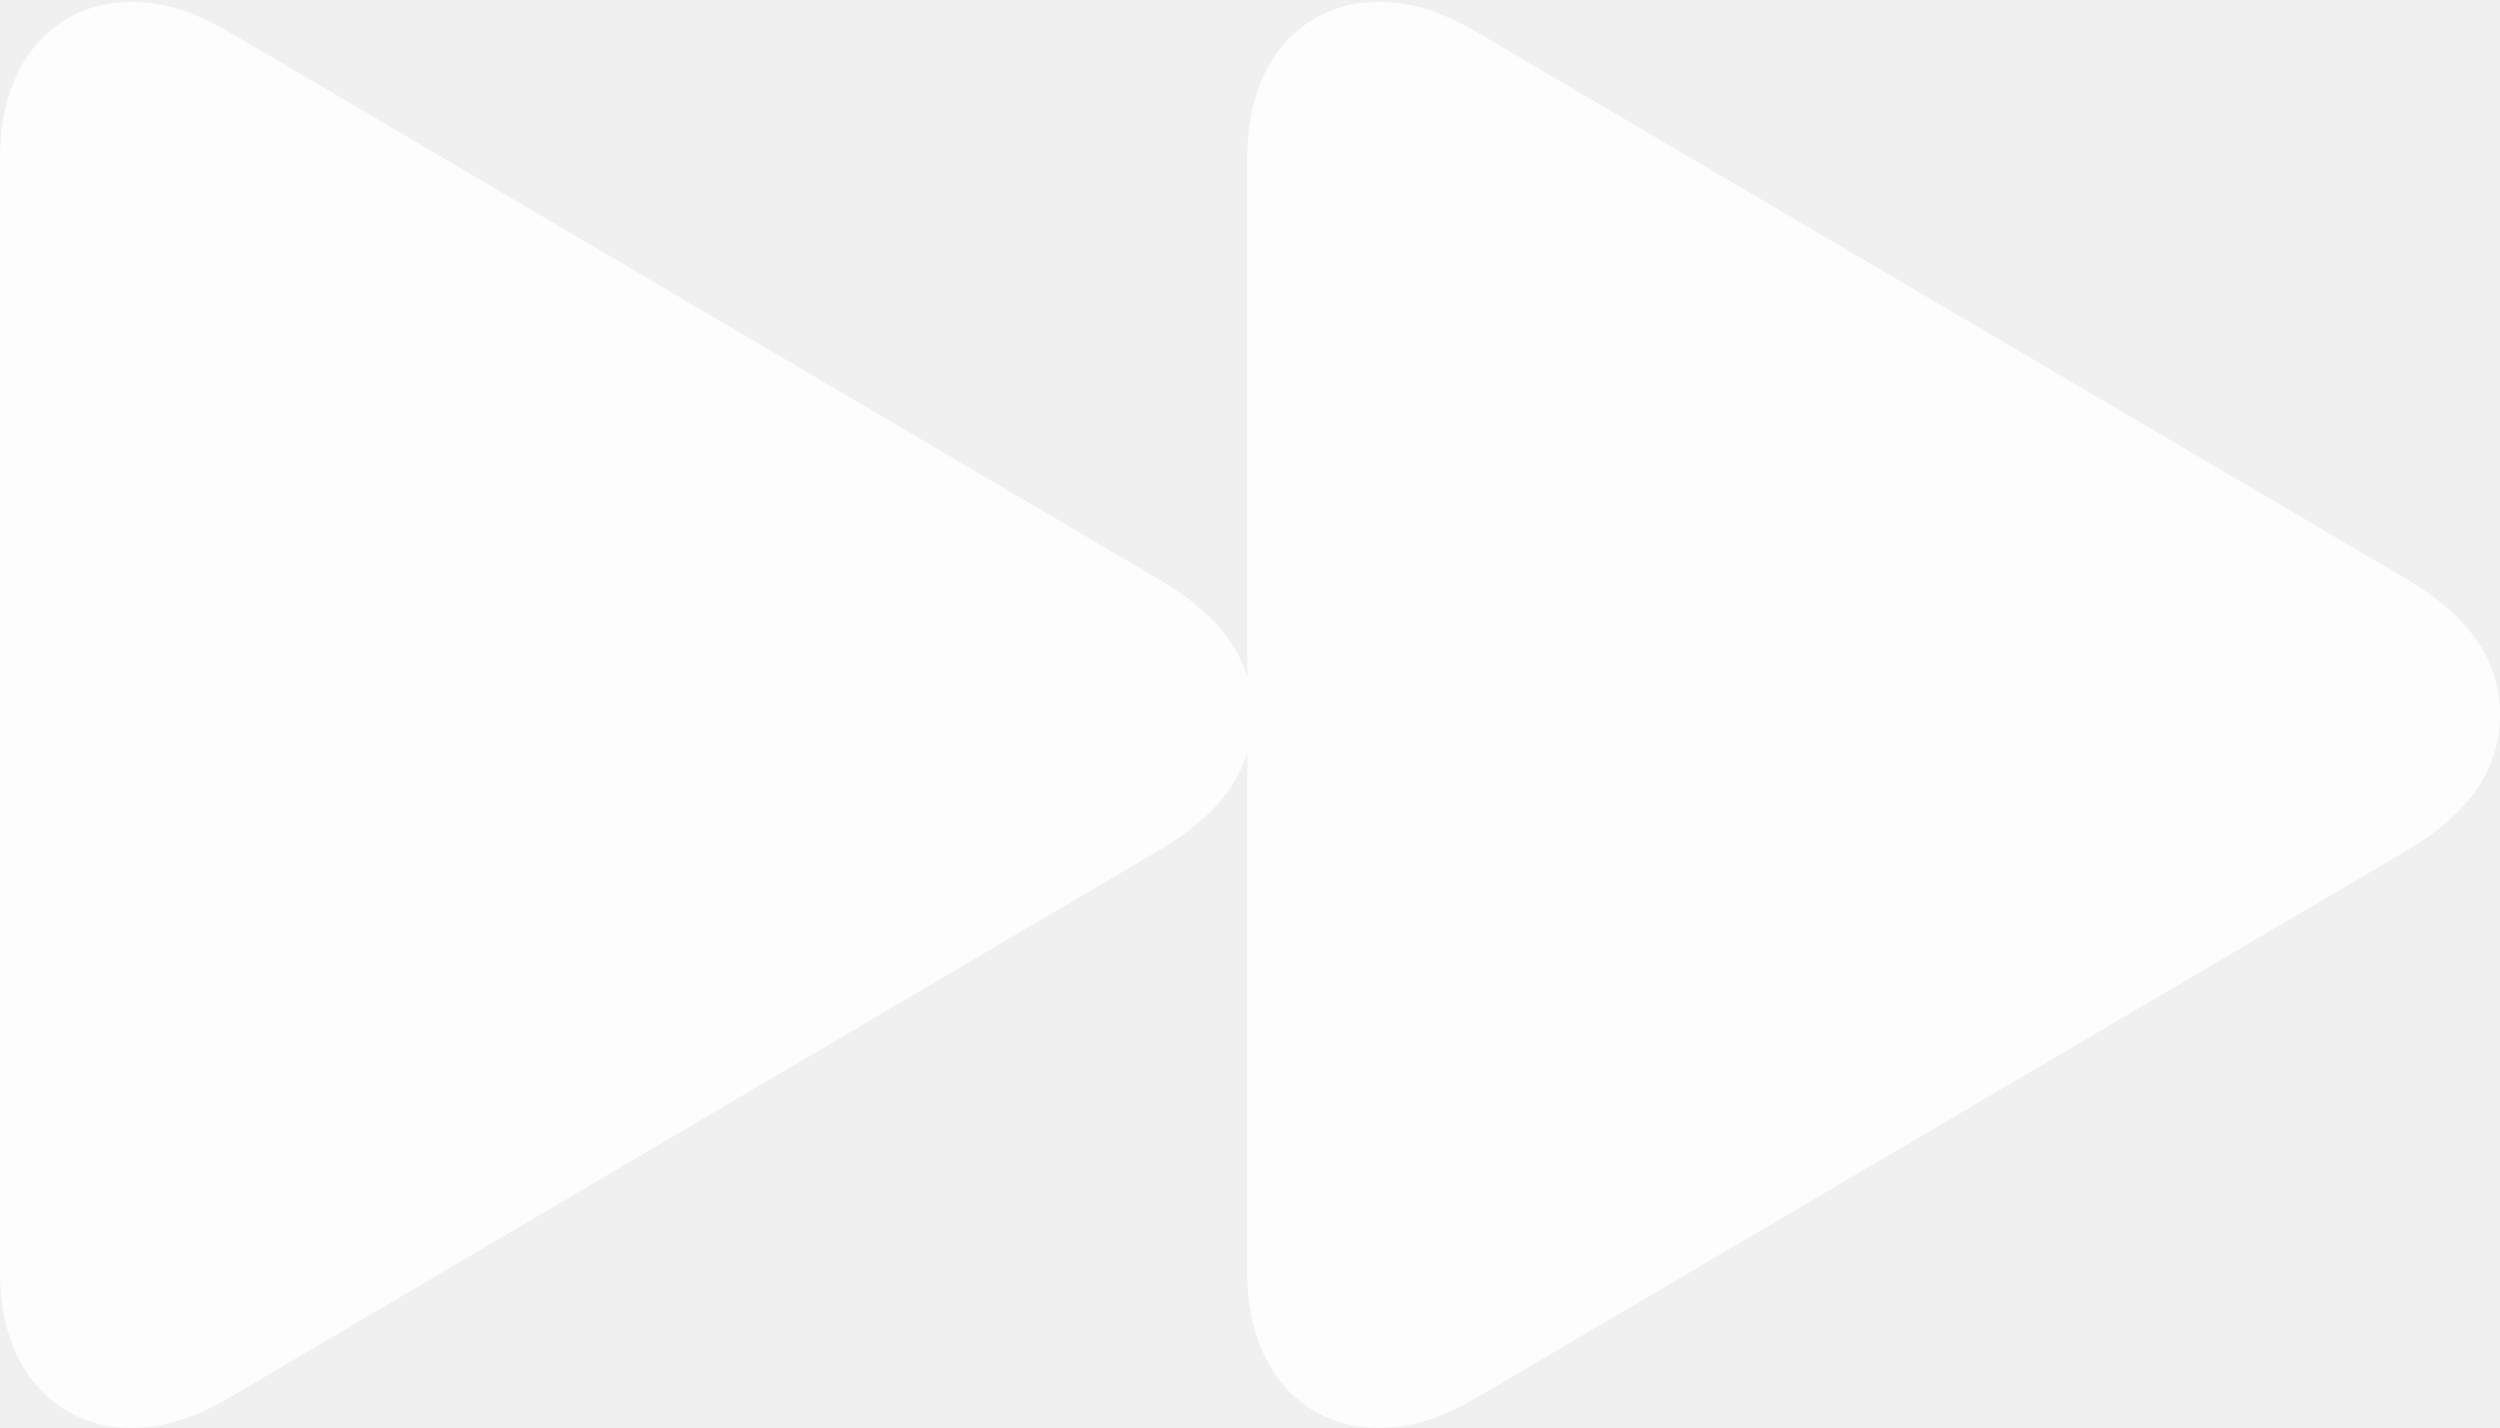
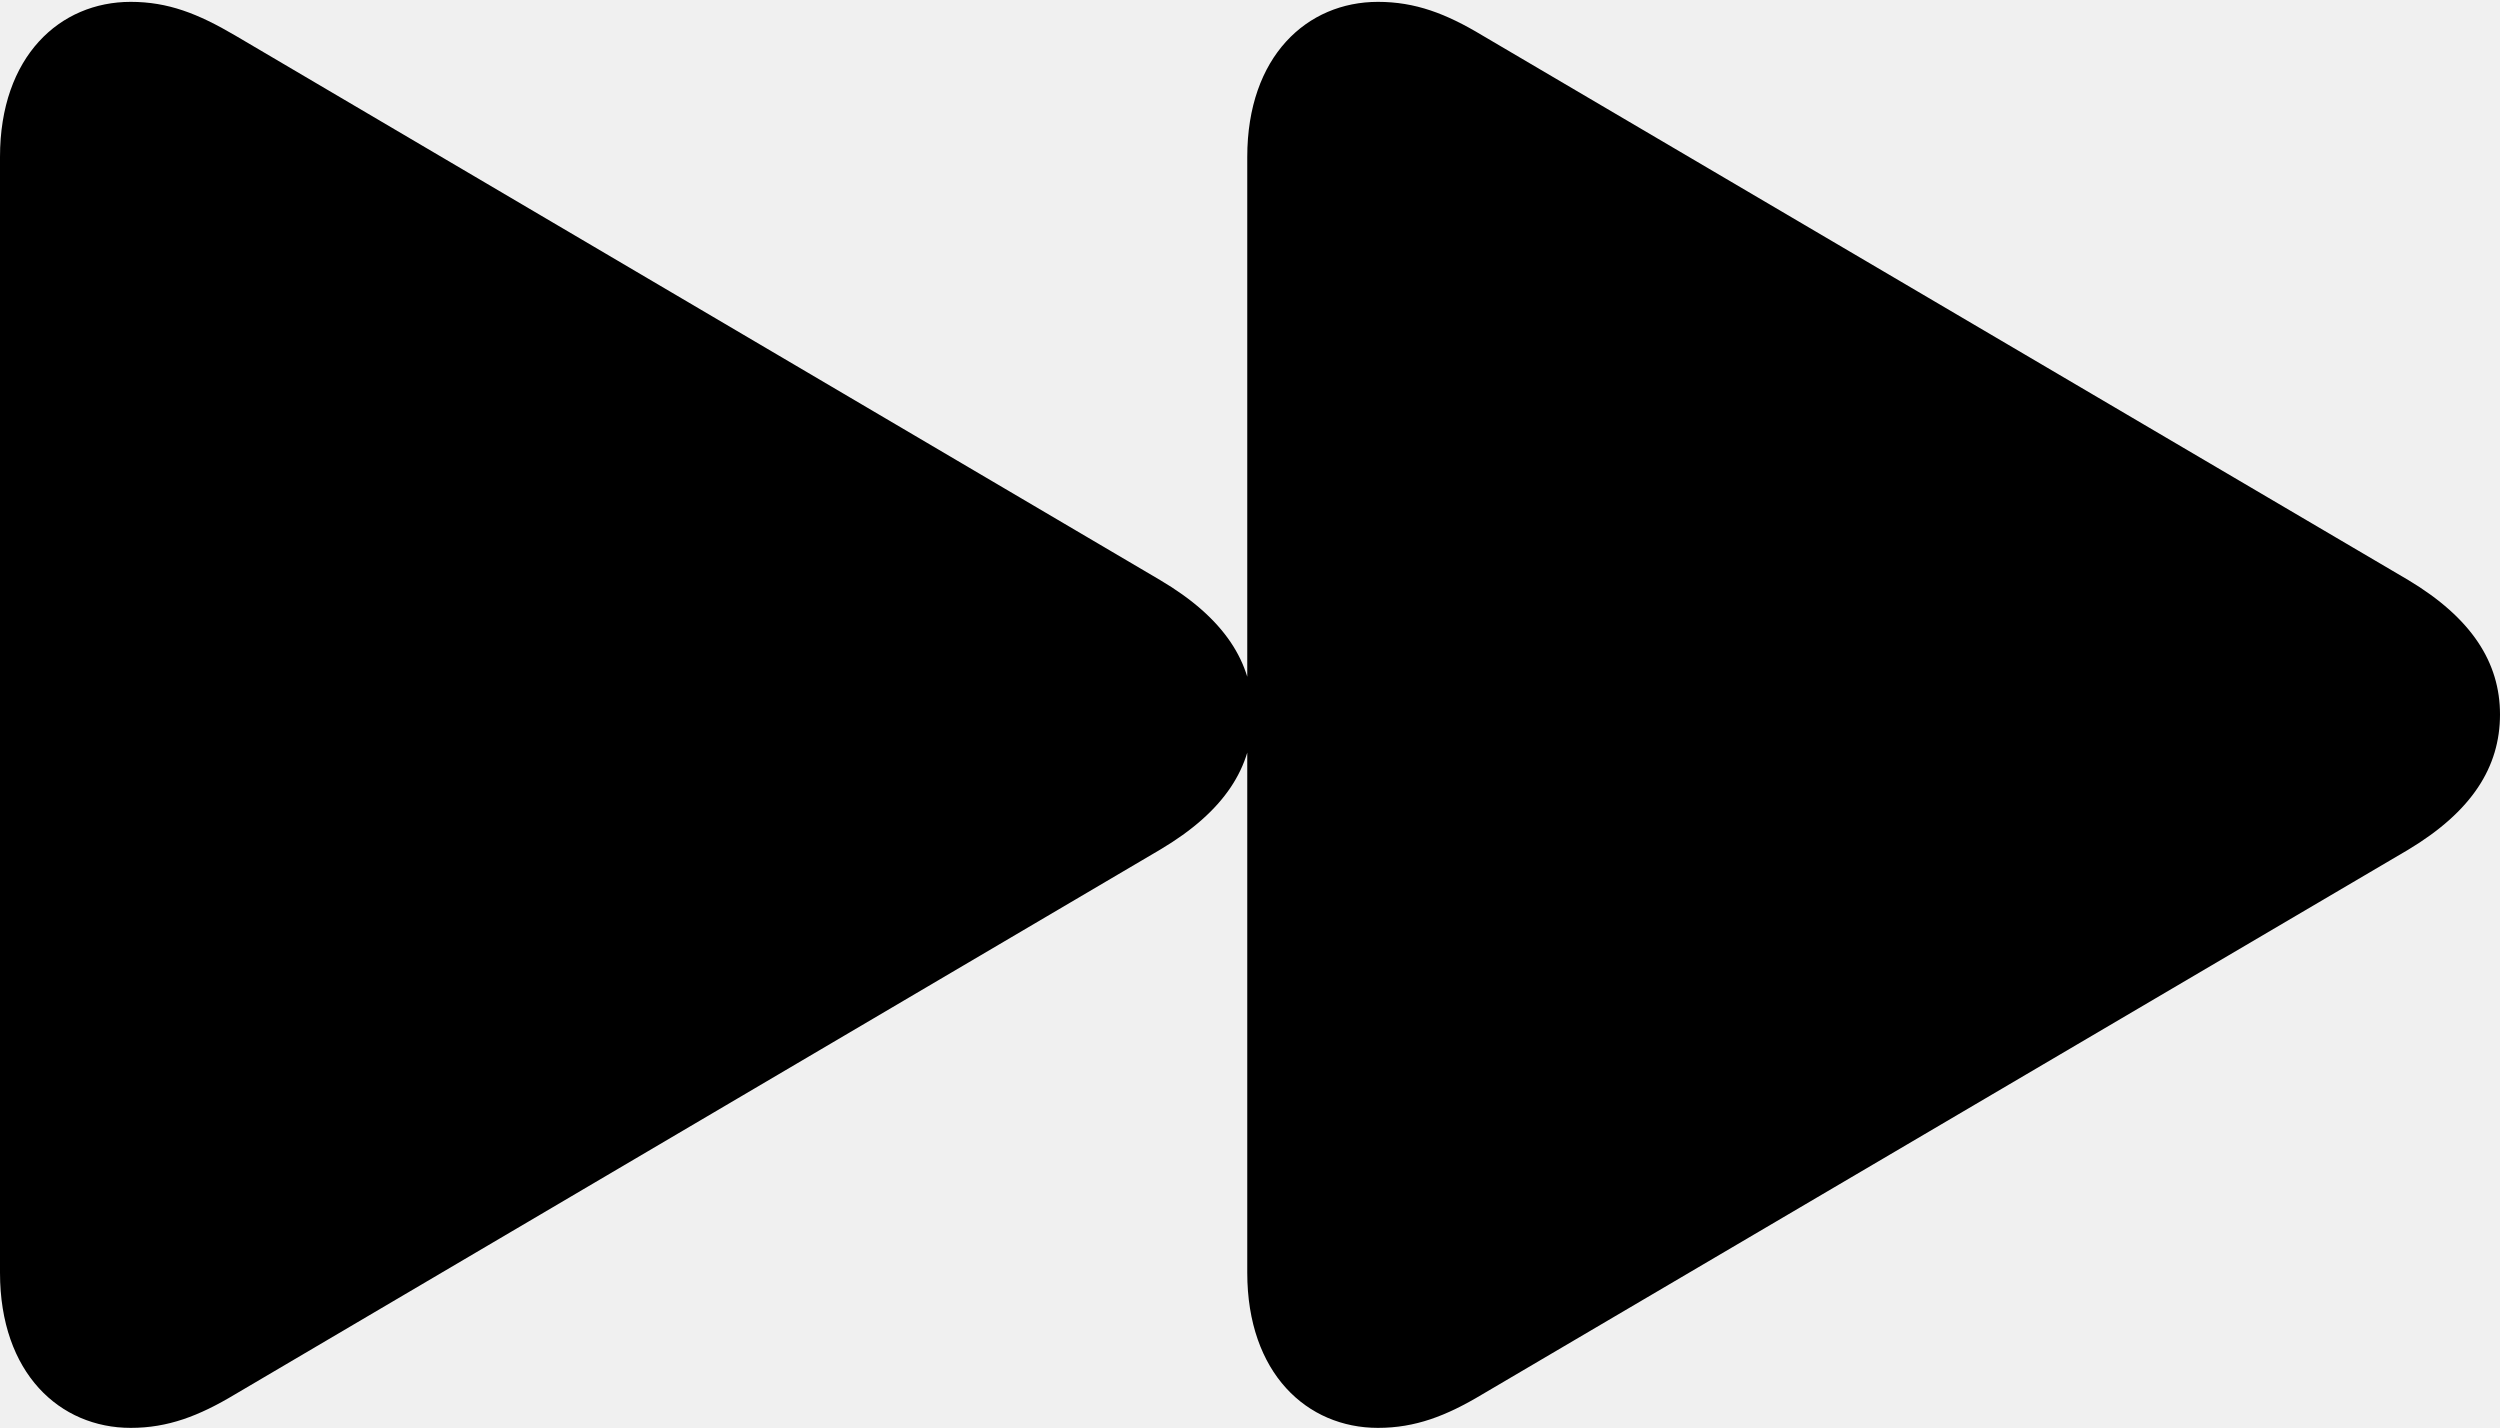
<svg xmlns="http://www.w3.org/2000/svg" version="1.1" width="26.895" height="15.361">
  <g>
    <rect height="15.361" opacity="0" width="26.895" x="0" y="0" />
-     <path d="M1.406 15.361C1.807 15.361 2.139 15.234 2.529 15L12.48 9.141C13.174 8.73 13.477 8.252 13.477 7.686C13.477 7.129 13.174 6.65 12.48 6.24L2.529 0.381C2.129 0.146 1.807 0.02 1.406 0.02C0.645 0.02 0 0.605 0 1.689L0 13.691C0 14.775 0.645 15.361 1.406 15.361ZM14.824 15.361C15.225 15.361 15.557 15.234 15.947 15L25.908 9.141C26.592 8.73 26.895 8.252 26.895 7.686C26.895 7.129 26.592 6.65 25.908 6.24L15.947 0.381C15.557 0.146 15.225 0.02 14.824 0.02C14.062 0.02 13.418 0.605 13.418 1.689L13.418 13.691C13.418 14.775 14.062 15.361 14.824 15.361Z" fill="#ffffff" fill-opacity="0.85" />
+     <path d="M1.406 15.361C1.807 15.361 2.139 15.234 2.529 15L12.48 9.141C13.174 8.73 13.477 8.252 13.477 7.686C13.477 7.129 13.174 6.65 12.48 6.24L2.529 0.381C2.129 0.146 1.807 0.02 1.406 0.02C0.645 0.02 0 0.605 0 1.689L0 13.691C0 14.775 0.645 15.361 1.406 15.361ZM14.824 15.361C15.225 15.361 15.557 15.234 15.947 15L25.908 9.141C26.592 8.73 26.895 8.252 26.895 7.686C26.895 7.129 26.592 6.65 25.908 6.24L15.947 0.381C15.557 0.146 15.225 0.02 14.824 0.02C14.062 0.02 13.418 0.605 13.418 1.689L13.418 13.691C13.418 14.775 14.062 15.361 14.824 15.361Z" fill="#000000" />
  </g>
</svg>
